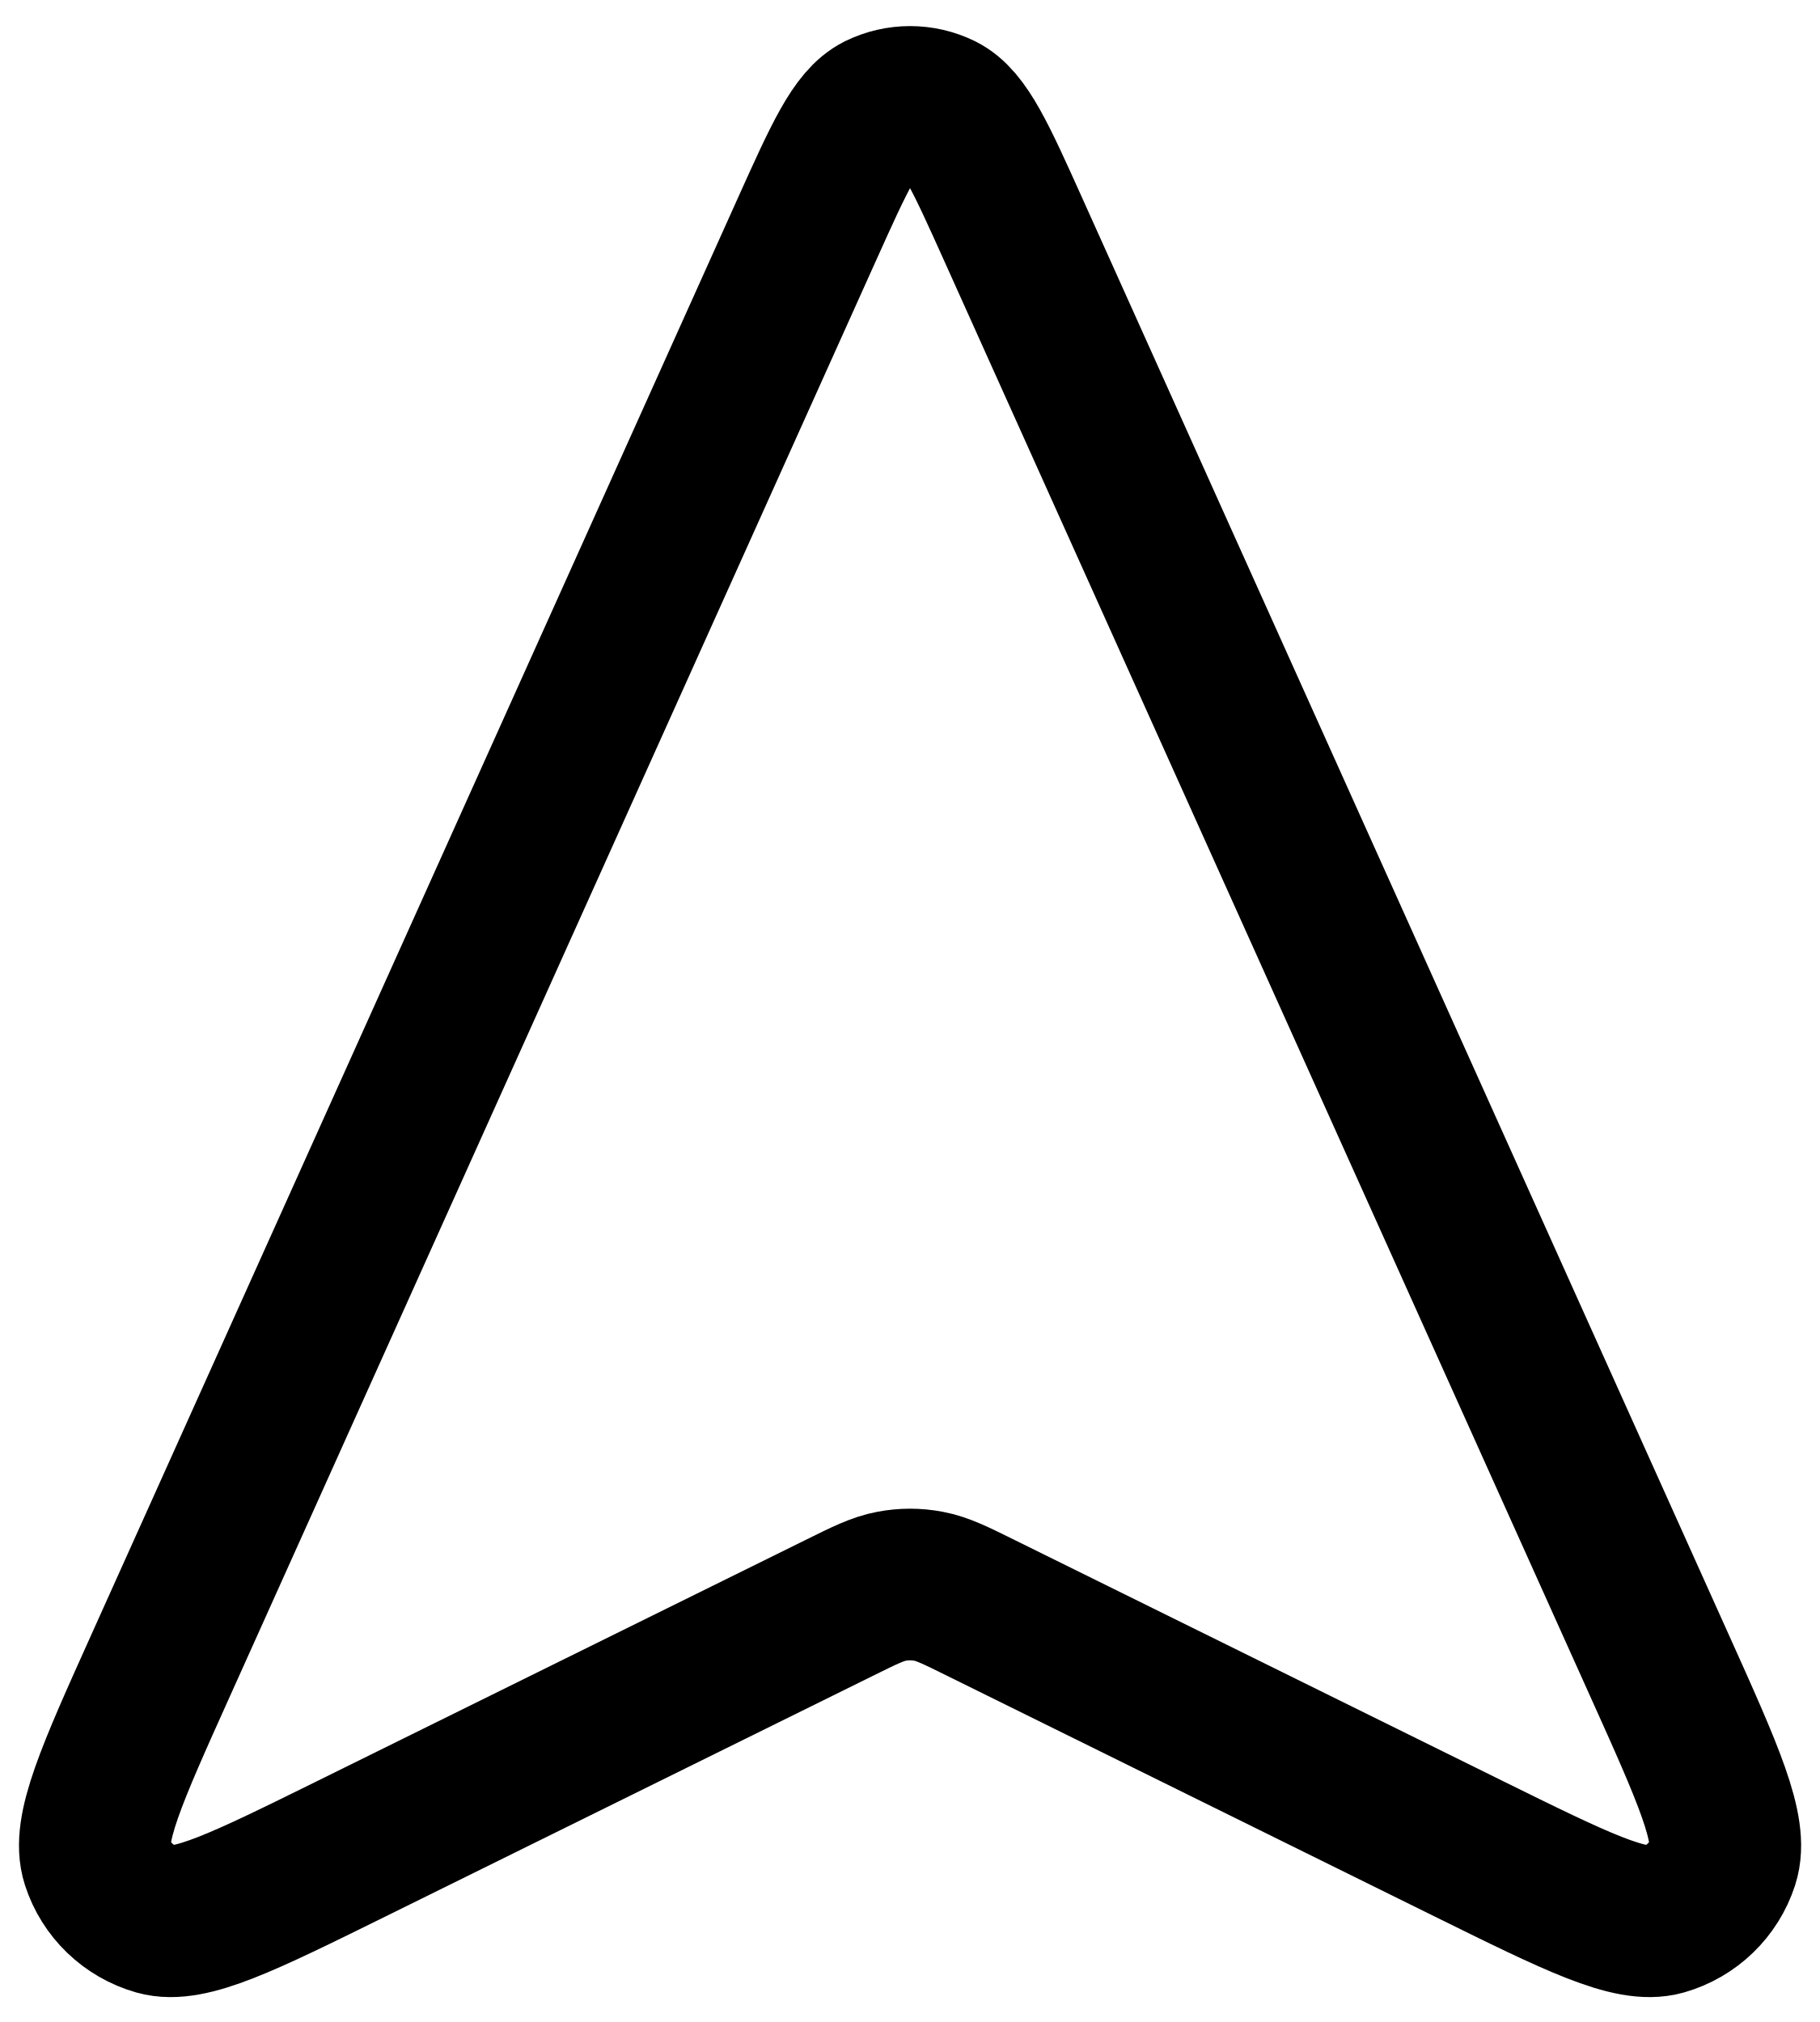
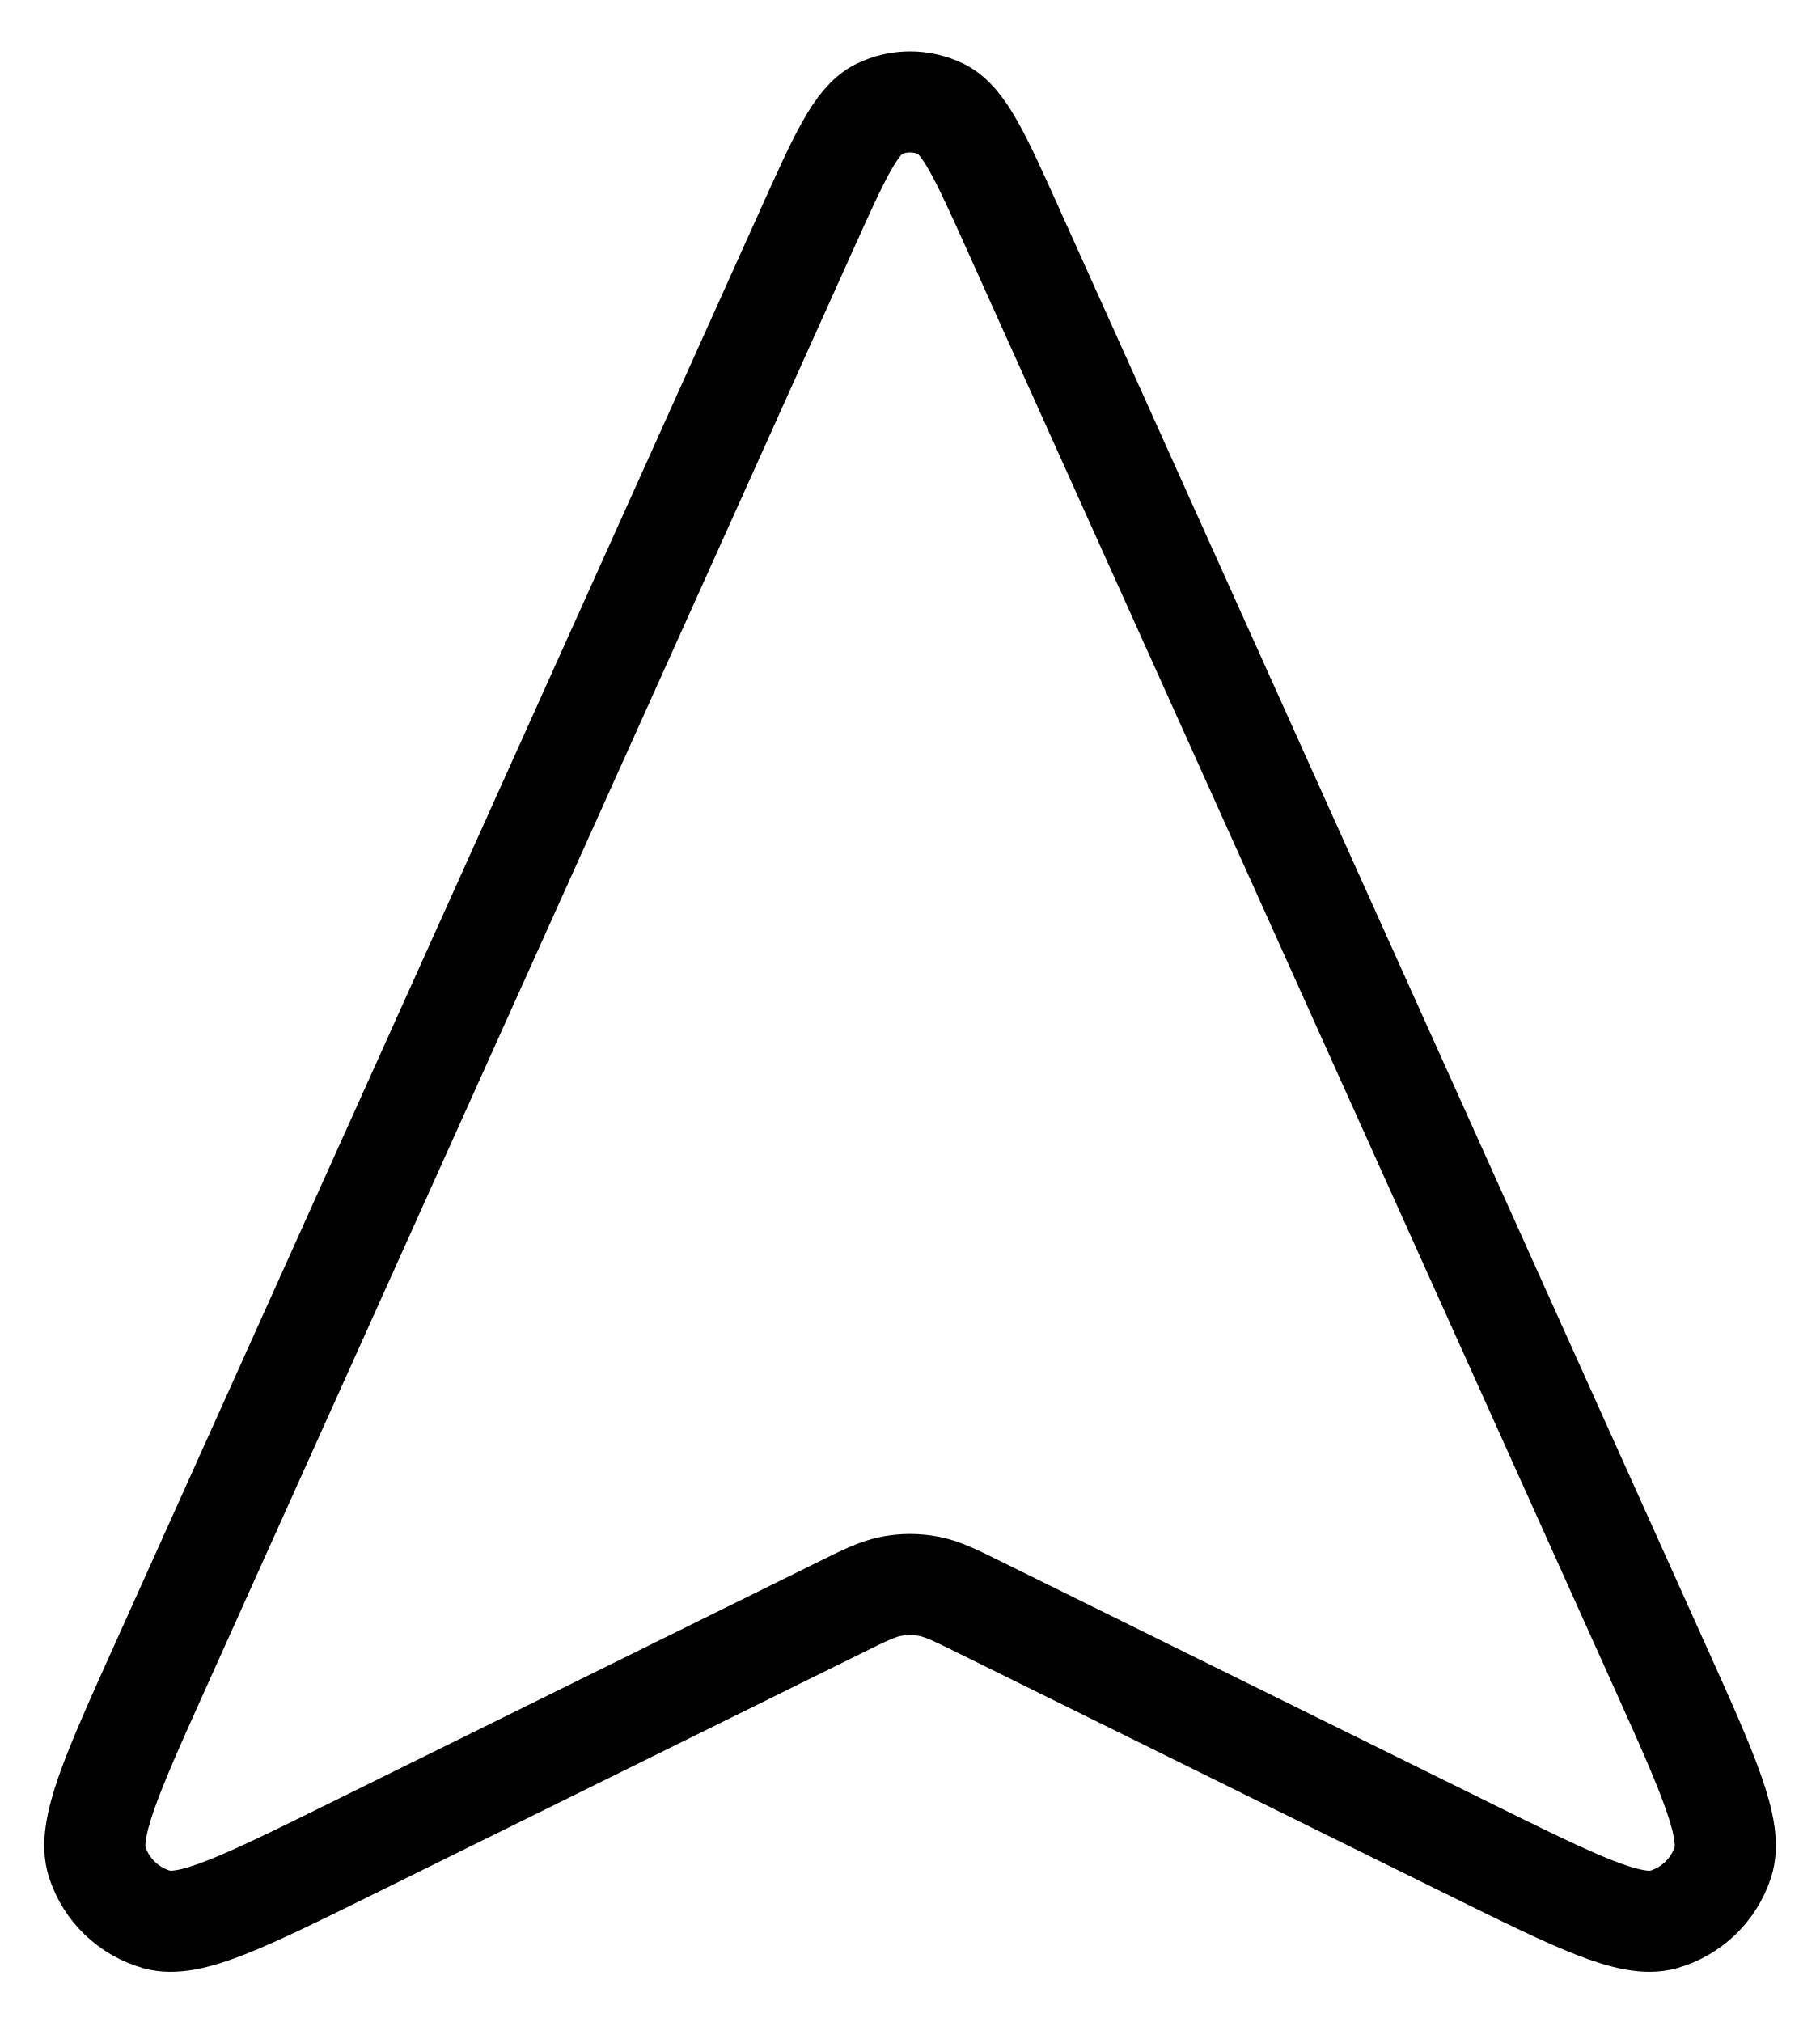
<svg xmlns="http://www.w3.org/2000/svg" width="18" height="20" viewBox="0 0 18 20" fill="none">
-   <path d="M7.979 2.272L1.592 16.466C1.102 17.554 0.858 18.098 0.961 18.417C1.05 18.693 1.271 18.906 1.551 18.986C1.873 19.077 2.408 18.813 3.478 18.285L8.292 15.908C8.552 15.779 8.682 15.715 8.818 15.69C8.939 15.667 9.062 15.667 9.183 15.69C9.319 15.715 9.449 15.779 9.709 15.908L14.523 18.285C15.593 18.813 16.128 19.077 16.451 18.986C16.73 18.906 16.951 18.693 17.04 18.417C17.143 18.098 16.899 17.554 16.409 16.466L10.022 2.272C9.698 1.552 9.536 1.192 9.311 1.08C9.115 0.984 8.886 0.984 8.69 1.08C8.465 1.192 8.303 1.552 7.979 2.272Z" stroke="black" stroke-width="1.5" stroke-linecap="round" stroke-linejoin="round" />
+   <path d="M7.979 2.272L1.592 16.466C1.102 17.554 0.858 18.098 0.961 18.417C1.05 18.693 1.271 18.906 1.551 18.986C1.873 19.077 2.408 18.813 3.478 18.285L8.292 15.908C8.552 15.779 8.682 15.715 8.818 15.69C8.939 15.667 9.062 15.667 9.183 15.69C9.319 15.715 9.449 15.779 9.709 15.908L14.523 18.285C15.593 18.813 16.128 19.077 16.451 18.986C16.73 18.906 16.951 18.693 17.04 18.417C17.143 18.098 16.899 17.554 16.409 16.466L10.022 2.272C9.698 1.552 9.536 1.192 9.311 1.08C9.115 0.984 8.886 0.984 8.69 1.08C8.465 1.192 8.303 1.552 7.979 2.272Z" stroke="black" strokeWidth="1.5" strokeLinecap="round" strokeLinejoin="round" />
</svg>
